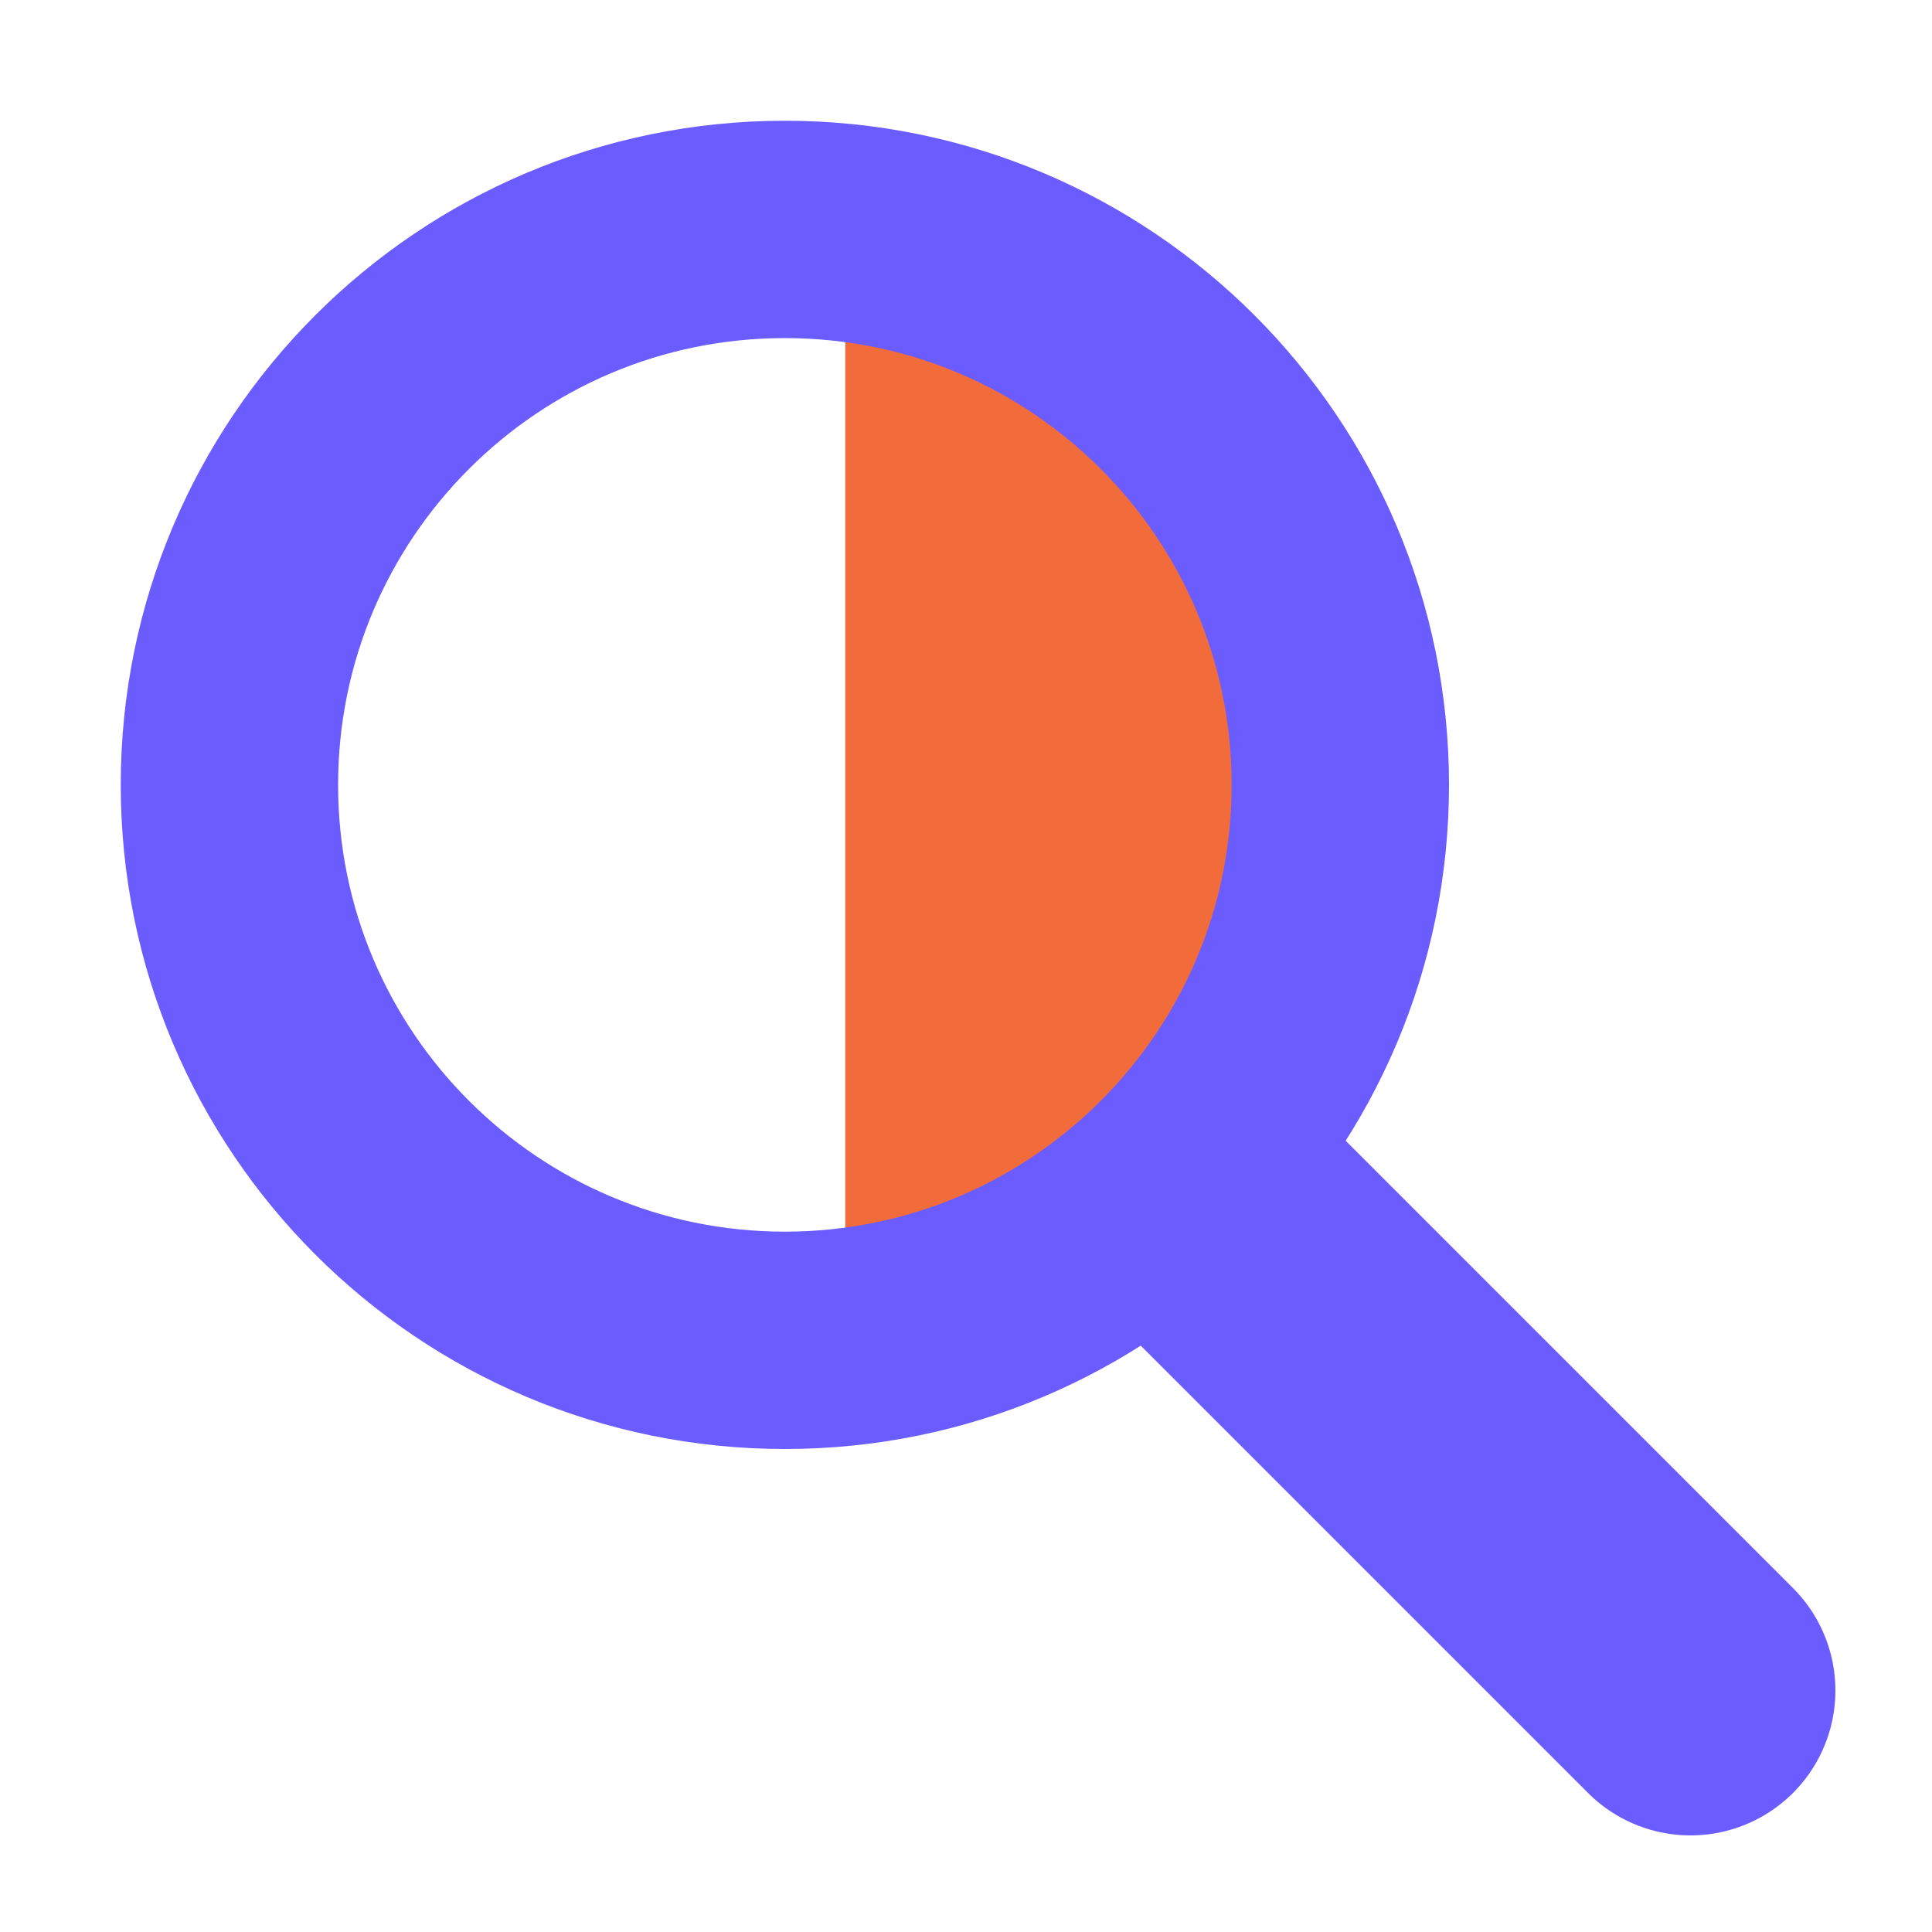
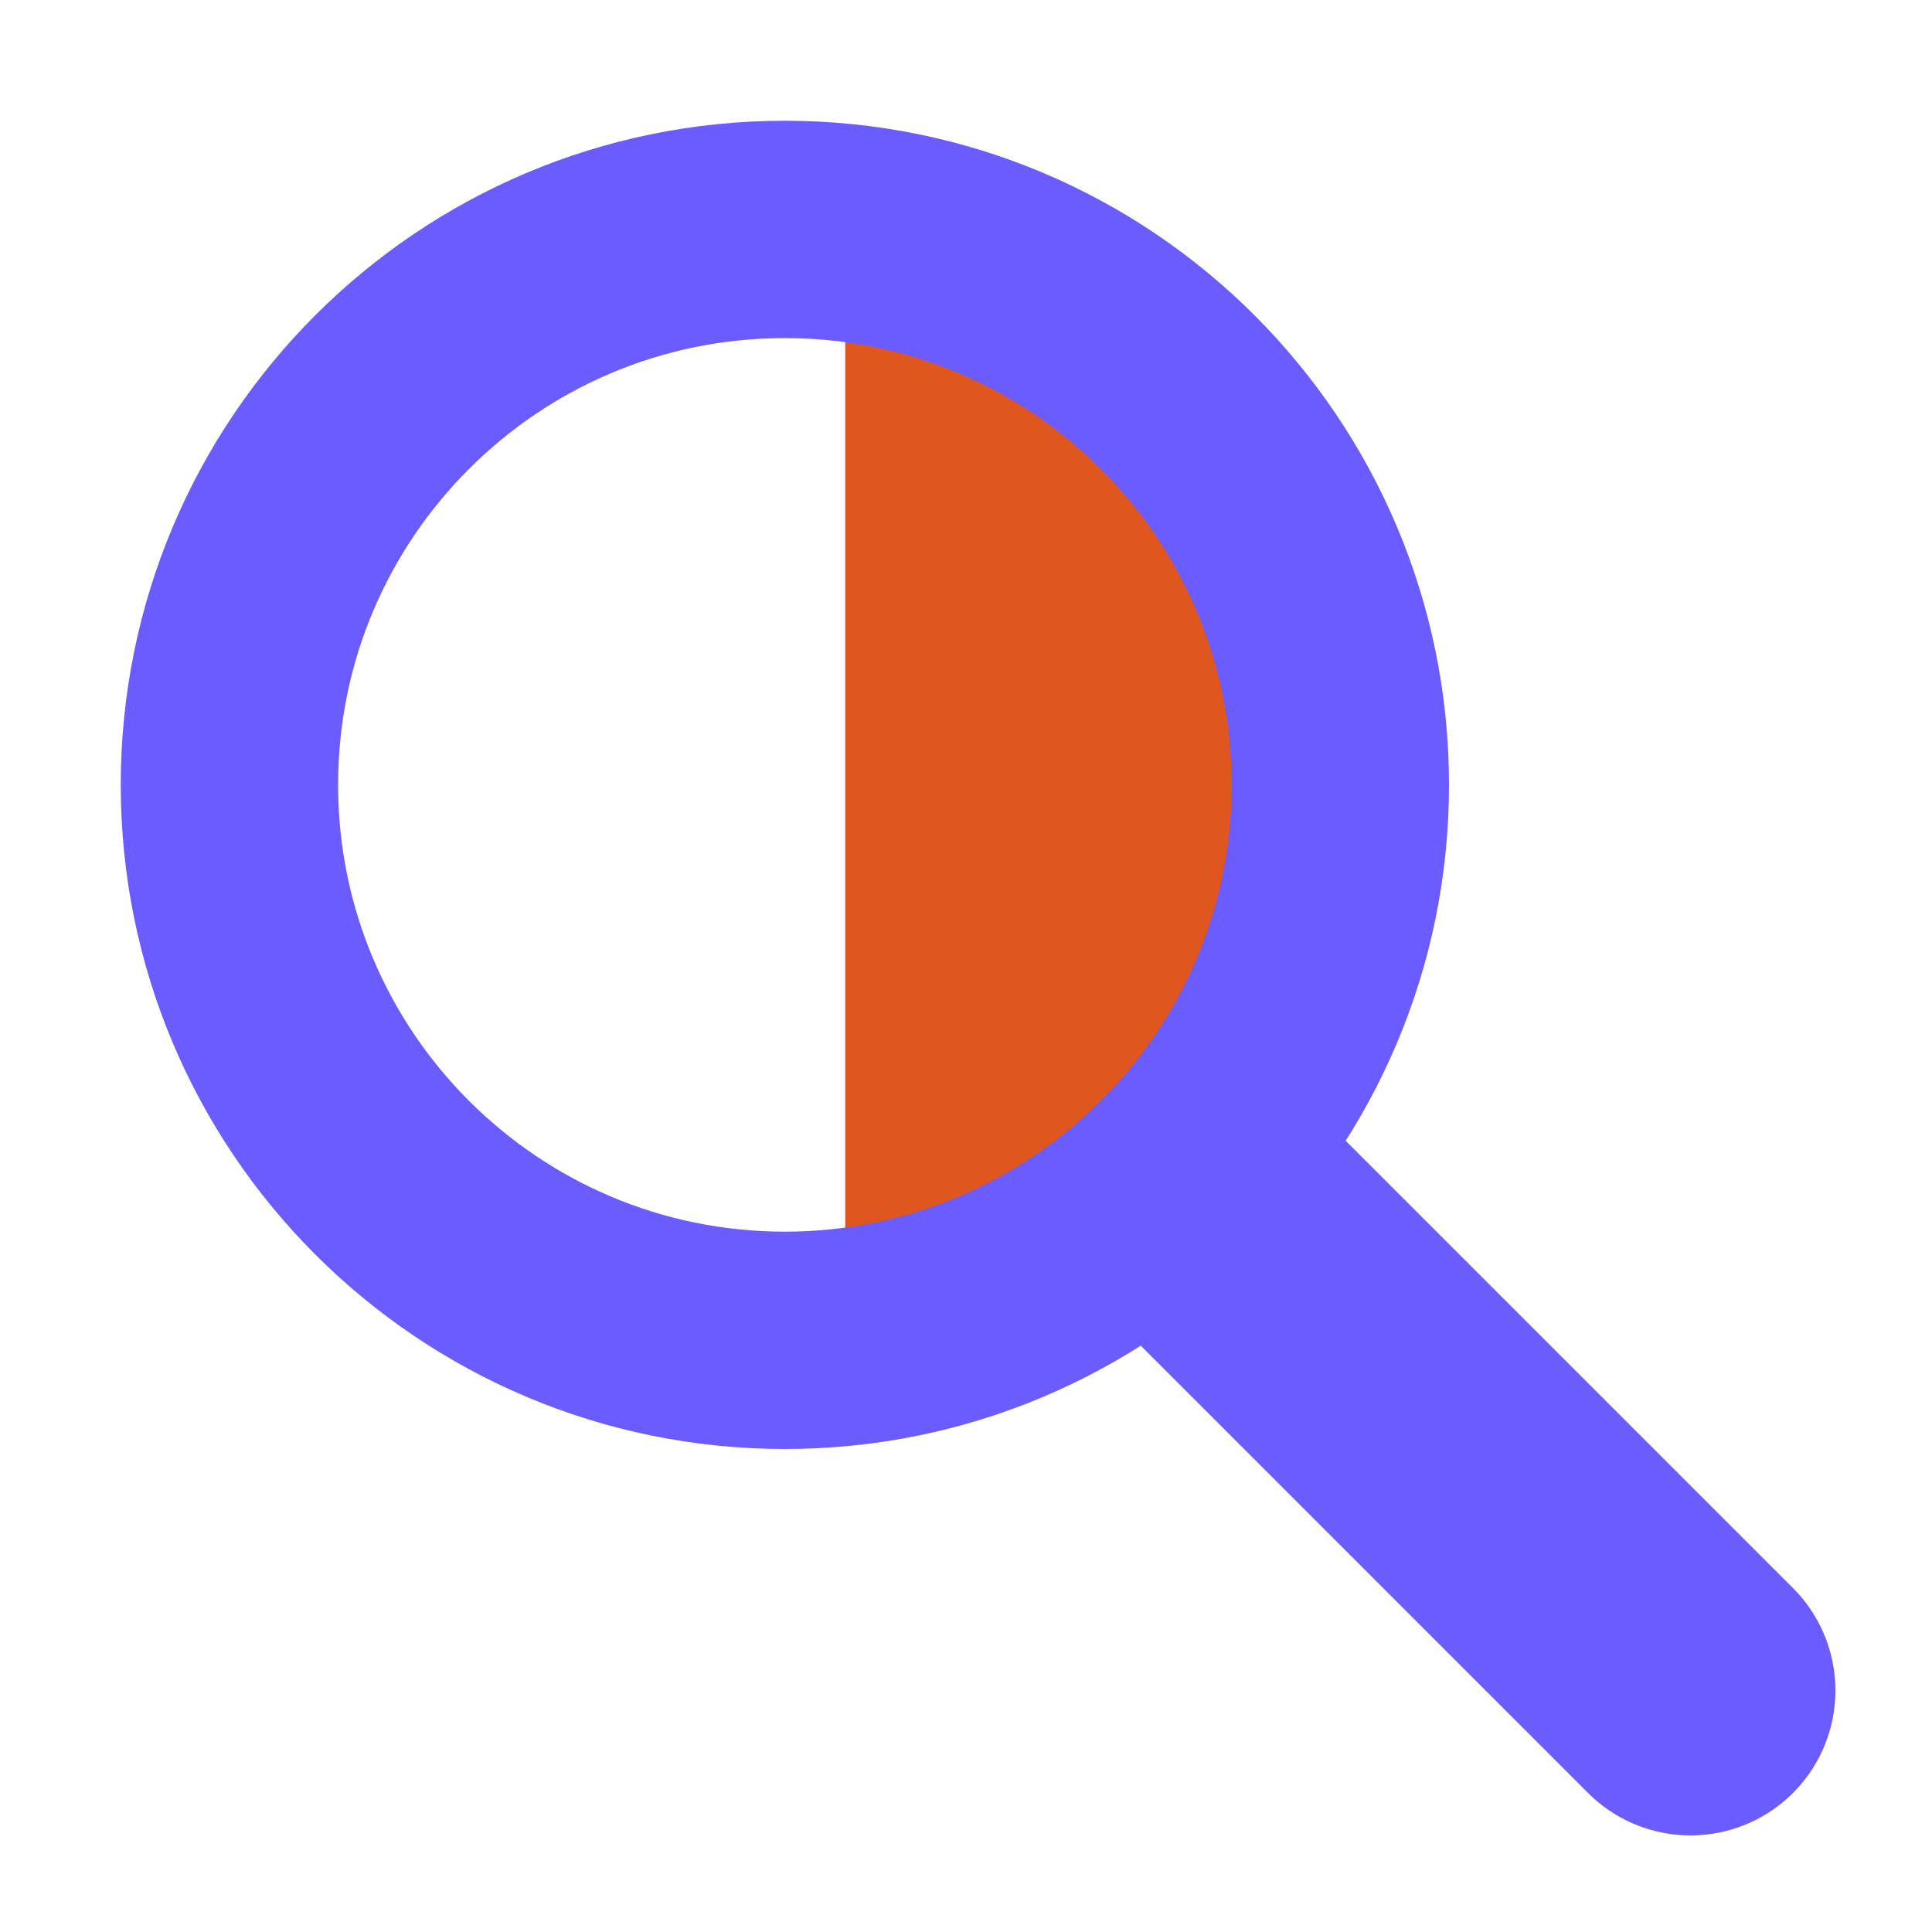
<svg xmlns="http://www.w3.org/2000/svg" width="16" height="16" viewBox="0 0 16 16">
  <defs>
    <clipPath id="lens">
      <circle cx="6.5" cy="6.5" r="4" />
    </clipPath>
  </defs>
  <g clip-path="url(#lens)">
-     <rect x="7" y="2" width="5" height="9" fill="#F26B3A" />
+     <rect x="7" y="2" width="5" height="9" fill="#E0561F" />
  </g>
  <circle cx="6.5" cy="6.5" r="4.6" fill="none" stroke="#6A5CFF" stroke-width="1.8" />
  <path d="M10.2 10.2L14 14" stroke="#6A5CFF" stroke-width="2.4" stroke-linecap="round" />
</svg>
